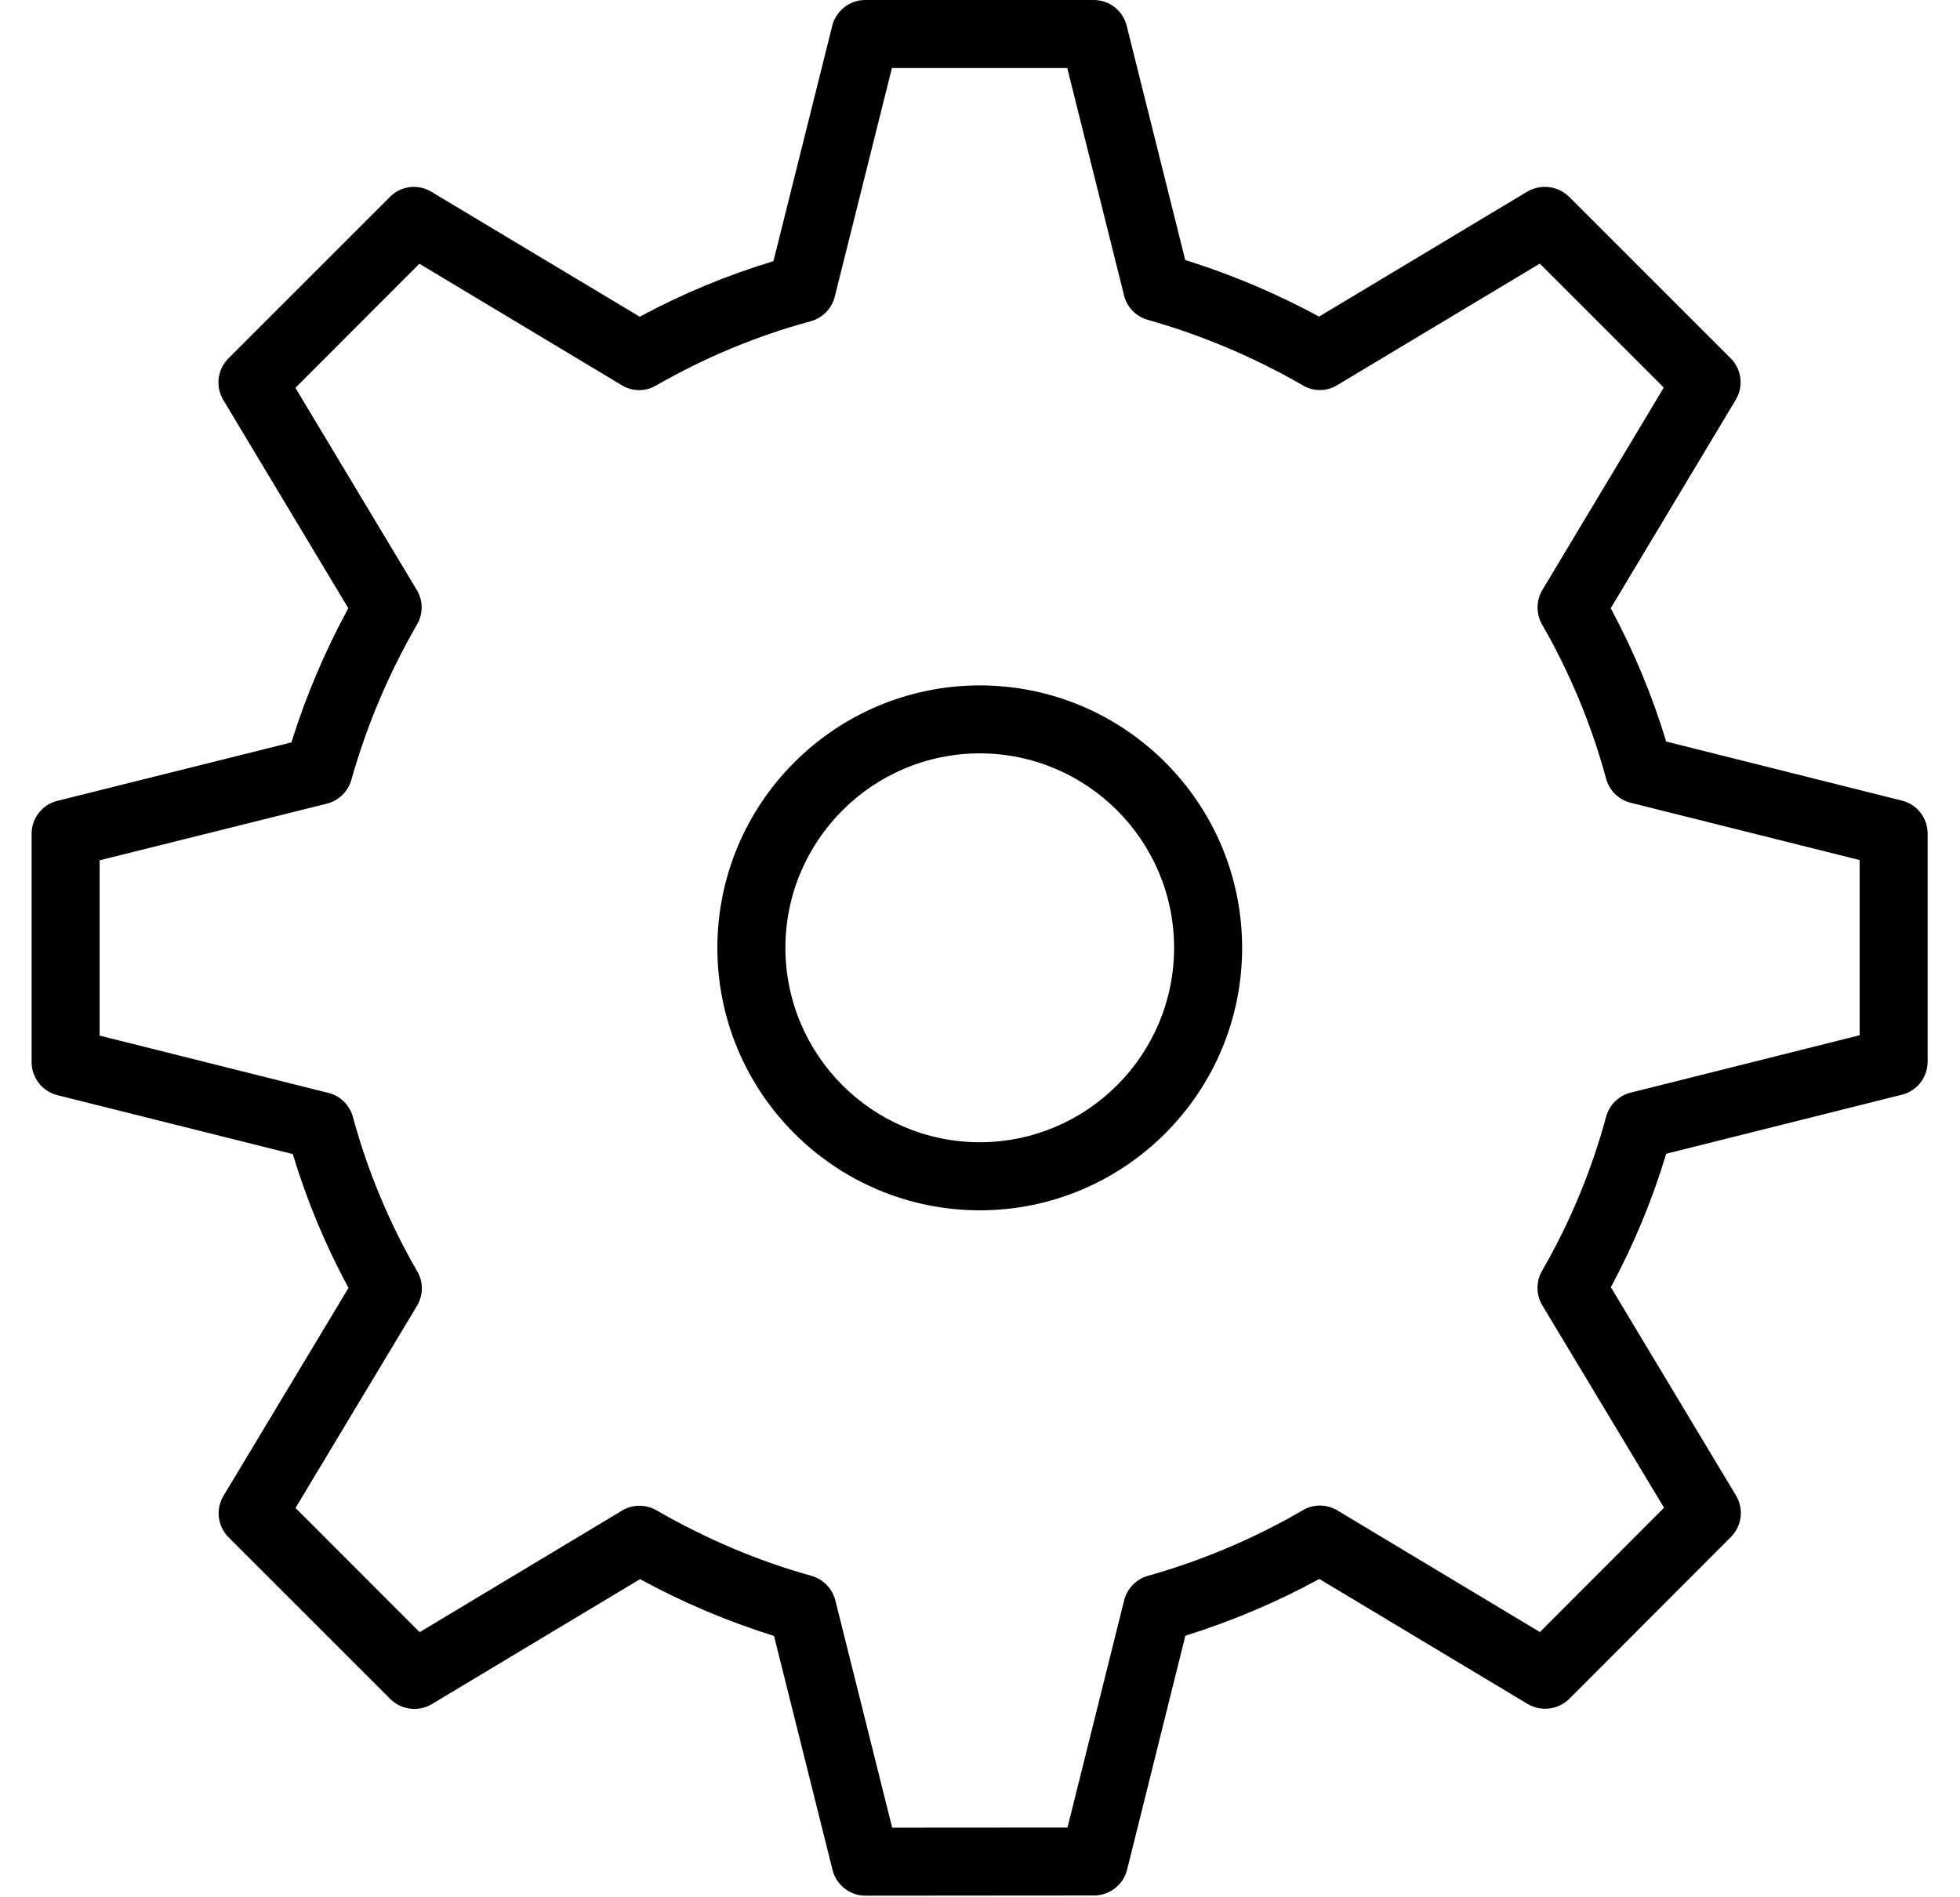
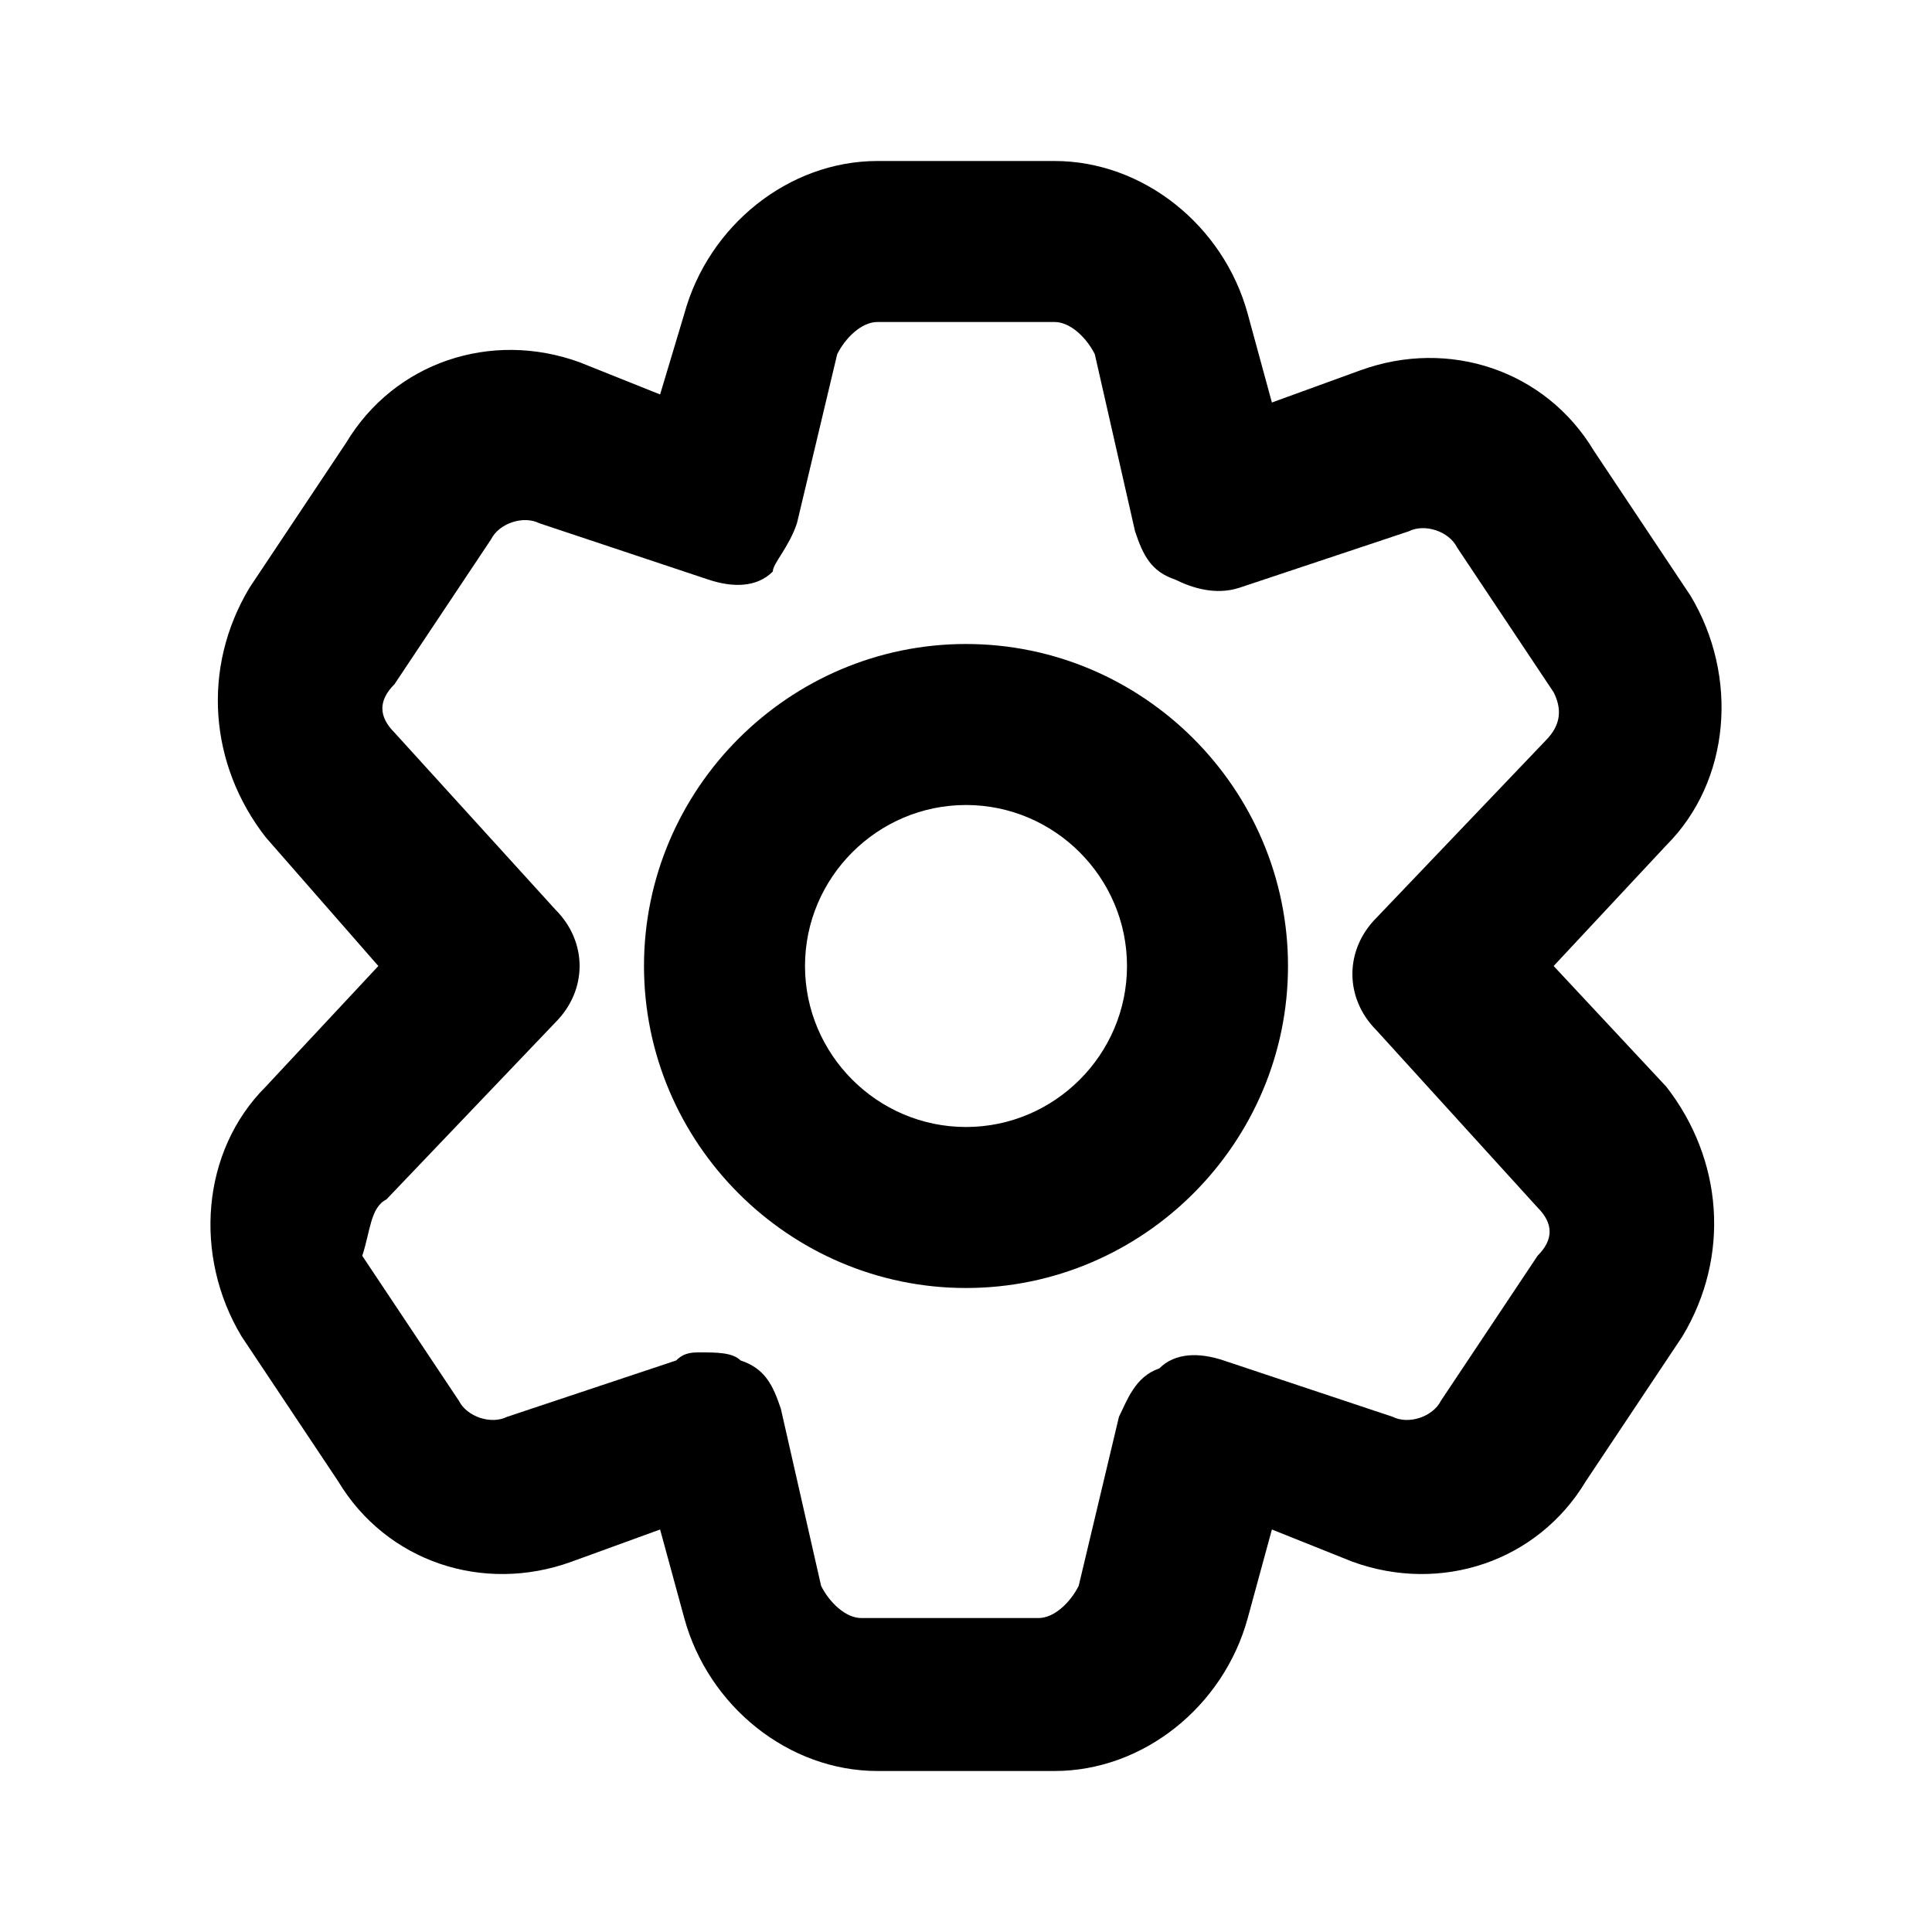
- <svg xmlns="http://www.w3.org/2000/svg" width="31" height="30" viewBox="0 0 31 30">
-   <path fill="#000" fill-rule="evenodd" d="M329.689 157.987a.538.538 0 0 1-.521-.406l-.926-3.703a11.69 11.69 0 0 1-2.119-.898l-3.293 1.977a.54.54 0 0 1-.656-.08l-2.559-2.559a.537.537 0 0 1-.08-.656l1.977-3.289a11.33 11.33 0 0 1-.881-2.117l-3.723-.932a.539.539 0 0 1-.408-.52v-3.615c0-.248.17-.463.408-.521l3.701-.924c.227-.729.529-1.439.9-2.123l-1.977-3.293a.54.54 0 0 1 .08-.658l2.555-2.555a.532.532 0 0 1 .658-.08l3.293 1.975a11.52 11.52 0 0 1 2.115-.879l.93-3.723a.539.539 0 0 1 .521-.408h3.615c.246 0 .463.168.521.408l.926 3.705a11.88 11.88 0 0 1 2.117.895l3.297-1.979a.55.55 0 0 1 .656.082l2.555 2.555a.537.537 0 0 1 .082.658l-1.977 3.297c.363.676.658 1.385.877 2.109l3.727.934c.24.059.408.275.408.521v3.611a.536.536 0 0 1-.408.521l-3.727.934c-.219.73-.514 1.439-.875 2.111l1.979 3.295a.537.537 0 0 1-.082.658l-2.555 2.559a.546.546 0 0 1-.656.082l-3.297-1.979c-.68.371-1.391.67-2.119.898l-.922 3.703a.54.54 0 0 1-.523.406l-3.614.003zm-3.576-6.168c.092 0 .186.023.27.072.789.455 1.615.805 2.453 1.037a.547.547 0 0 1 .377.391l.898 3.592 2.773-.002.896-3.594a.54.54 0 0 1 .375-.387 10.61 10.61 0 0 0 2.453-1.039c.17-.1.377-.096.545.004l3.203 1.924 1.963-1.967-1.924-3.199a.54.54 0 0 1-.006-.547c.443-.768.783-1.586 1.014-2.439a.536.536 0 0 1 .389-.381l3.621-.908v-2.771l-3.621-.906a.538.538 0 0 1-.389-.381 10.322 10.322 0 0 0-1.014-2.441.542.542 0 0 1 .006-.545l1.92-3.201-1.961-1.961-3.203 1.922a.526.526 0 0 1-.545.004 10.766 10.766 0 0 0-2.453-1.037.533.533 0 0 1-.375-.387l-.898-3.596h-2.773l-.904 3.617a.54.54 0 0 1-.381.389c-.85.23-1.672.572-2.445 1.016a.524.524 0 0 1-.545-.006l-3.199-1.92-1.961 1.963 1.92 3.197a.536.536 0 0 1 .004.547 10.737 10.737 0 0 0-1.039 2.457.538.538 0 0 1-.389.377l-3.592.896v2.773l3.617.906a.538.538 0 0 1 .389.381c.23.848.57 1.67 1.018 2.443a.536.536 0 0 1-.006.547l-1.92 3.195 1.963 1.965 3.199-1.922a.536.536 0 0 1 .277-.078zm5.385-11.902a3.08 3.08 0 0 0-3.076 3.076 3.08 3.08 0 0 0 3.076 3.076 3.079 3.079 0 0 0 3.072-3.076 3.079 3.079 0 0 0-3.072-3.076zm0 7.229a4.156 4.156 0 0 1-4.152-4.152 4.156 4.156 0 0 1 4.152-4.152 4.154 4.154 0 0 1 4.148 4.152 4.154 4.154 0 0 1-4.148 4.152z" transform="translate(-316 -128)" />
+ <svg xmlns="http://www.w3.org/2000/svg" enable-background="new 0 0 24 24" viewBox="0 0 24 24">
+   <path d="M3,16.6l1.2,1.8c0.6,1,1.8,1.4,2.9,1L8.2,19l0.3,1.1c0.3,1.1,1.3,1.9,2.4,1.9h2.2c1.1,0,2.1-0.8,2.4-1.9l0.3-1.1l1,0.4   c1.1,0.4,2.3,0,2.9-1l1.2-1.8c0.6-1,0.5-2.2-0.2-3.1L19.3,12l1.4-1.5c0.8-0.8,0.9-2.1,0.3-3.1l-1.2-1.8c-0.6-1-1.8-1.4-2.9-1   L15.8,5l-0.3-1.1C15.2,2.8,14.2,2,13.1,2h-2.2C9.8,2,8.8,2.8,8.5,3.9L8.2,4.9l-1-0.4c-1.1-0.4-2.3,0-2.9,1L3.1,7.3   c-0.6,1-0.5,2.2,0.2,3.1L4.7,12l-1.4,1.5C2.5,14.3,2.4,15.6,3,16.6z M4.8,14.9l2.1-2.2c0.4-0.4,0.4-1,0-1.4l-2-2.2   c-0.2-0.2-0.2-0.4,0-0.6l1.2-1.8c0.1-0.2,0.4-0.3,0.6-0.2l2.1,0.7c0.3,0.1,0.6,0.1,0.8-0.1C9.6,7,9.8,6.8,9.9,6.5l0.5-2.1   C10.5,4.2,10.7,4,10.9,4h2.2c0.2,0,0.4,0.2,0.5,0.4l0.5,2.2c0.1,0.3,0.2,0.5,0.5,0.6c0.2,0.1,0.5,0.2,0.8,0.1l2.1-0.7   c0.2-0.1,0.5,0,0.6,0.2l1.2,1.8c0.1,0.2,0.1,0.4-0.1,0.6l-2.1,2.2c-0.4,0.4-0.4,1,0,1.4l2,2.2c0.2,0.2,0.2,0.4,0,0.6l-1.2,1.8   c-0.1,0.2-0.4,0.3-0.6,0.2l-2.1-0.7c-0.3-0.1-0.6-0.1-0.8,0.1c-0.3,0.1-0.4,0.4-0.5,0.6l-0.5,2.1c-0.1,0.2-0.3,0.4-0.5,0.4h-2.2   c-0.2,0-0.4-0.2-0.5-0.4l-0.5-2.2c-0.1-0.3-0.2-0.5-0.5-0.6c-0.1-0.1-0.3-0.1-0.5-0.1c-0.1,0-0.2,0-0.3,0.1l-2.1,0.7   c-0.2,0.1-0.5,0-0.6-0.2l-1.2-1.8C4.6,15.3,4.6,15,4.8,14.9z" />
+   <path d="M12,16c2.2,0,4-1.8,4-4s-1.8-4-4-4s-4,1.8-4,4S9.8,16,12,16z M12,10c1.1,0,2,0.9,2,2s-0.9,2-2,2s-2-0.9-2-2S10.9,10,12,10z   " />
</svg>
